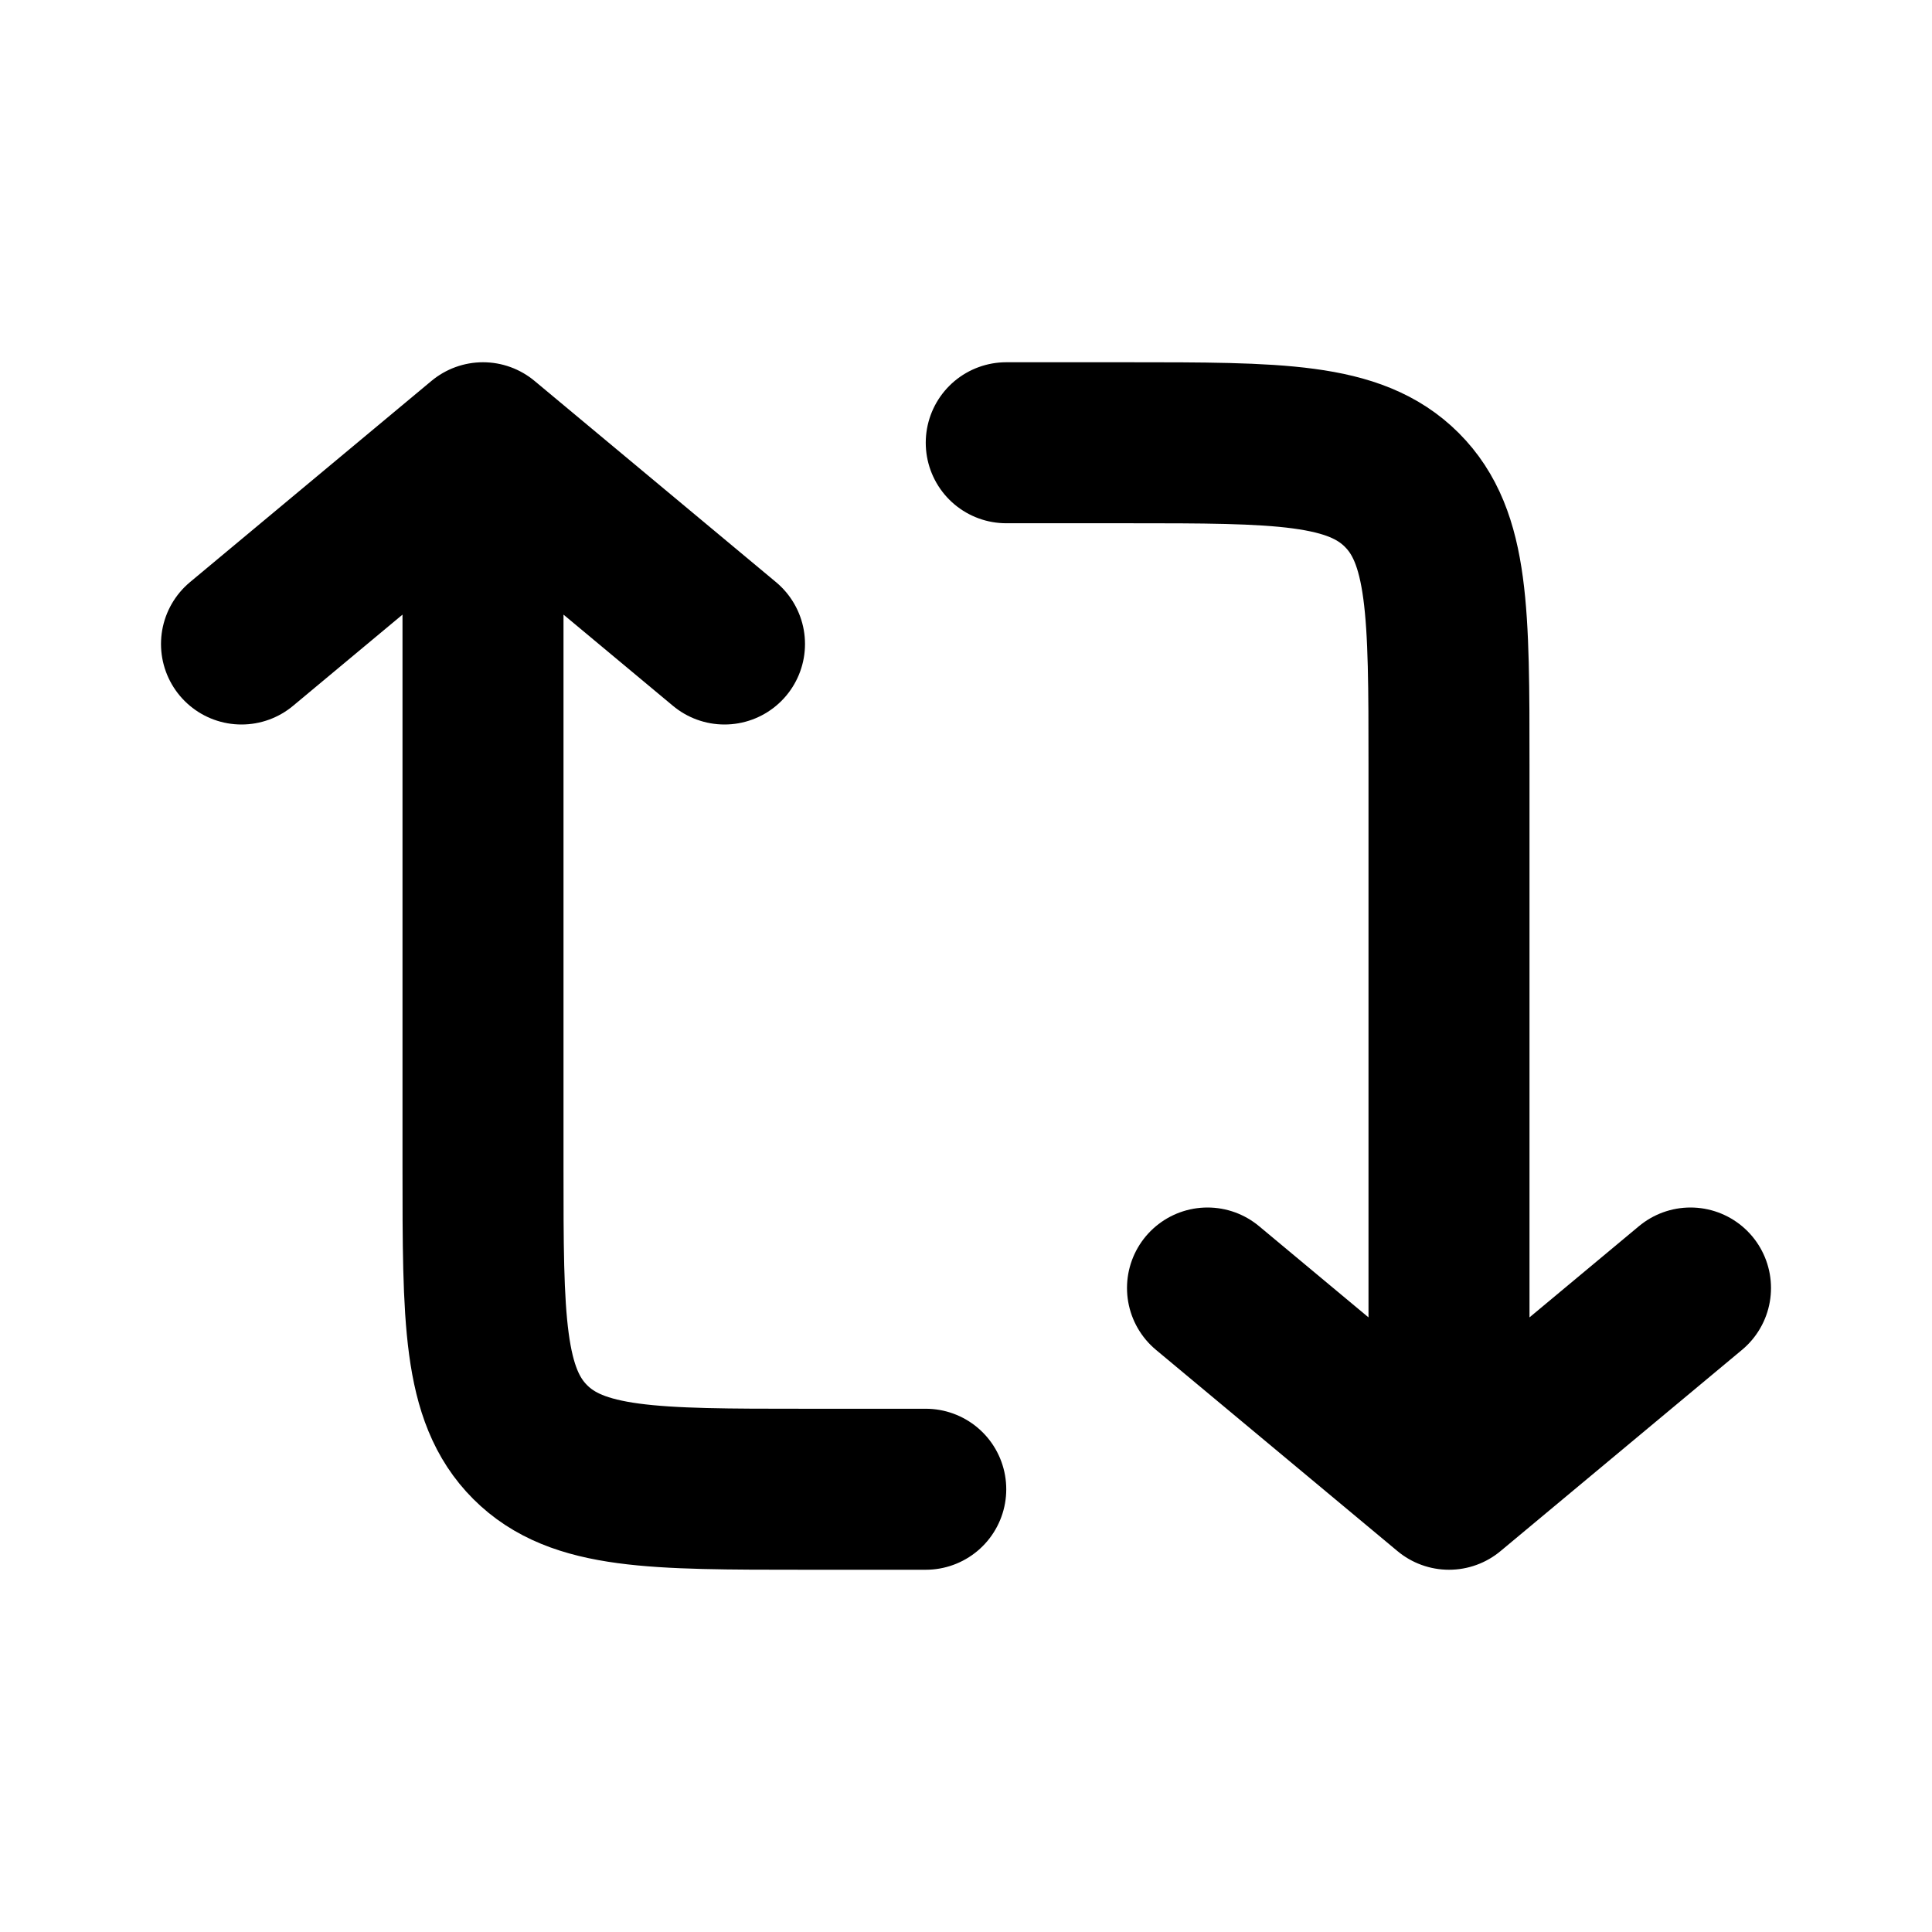
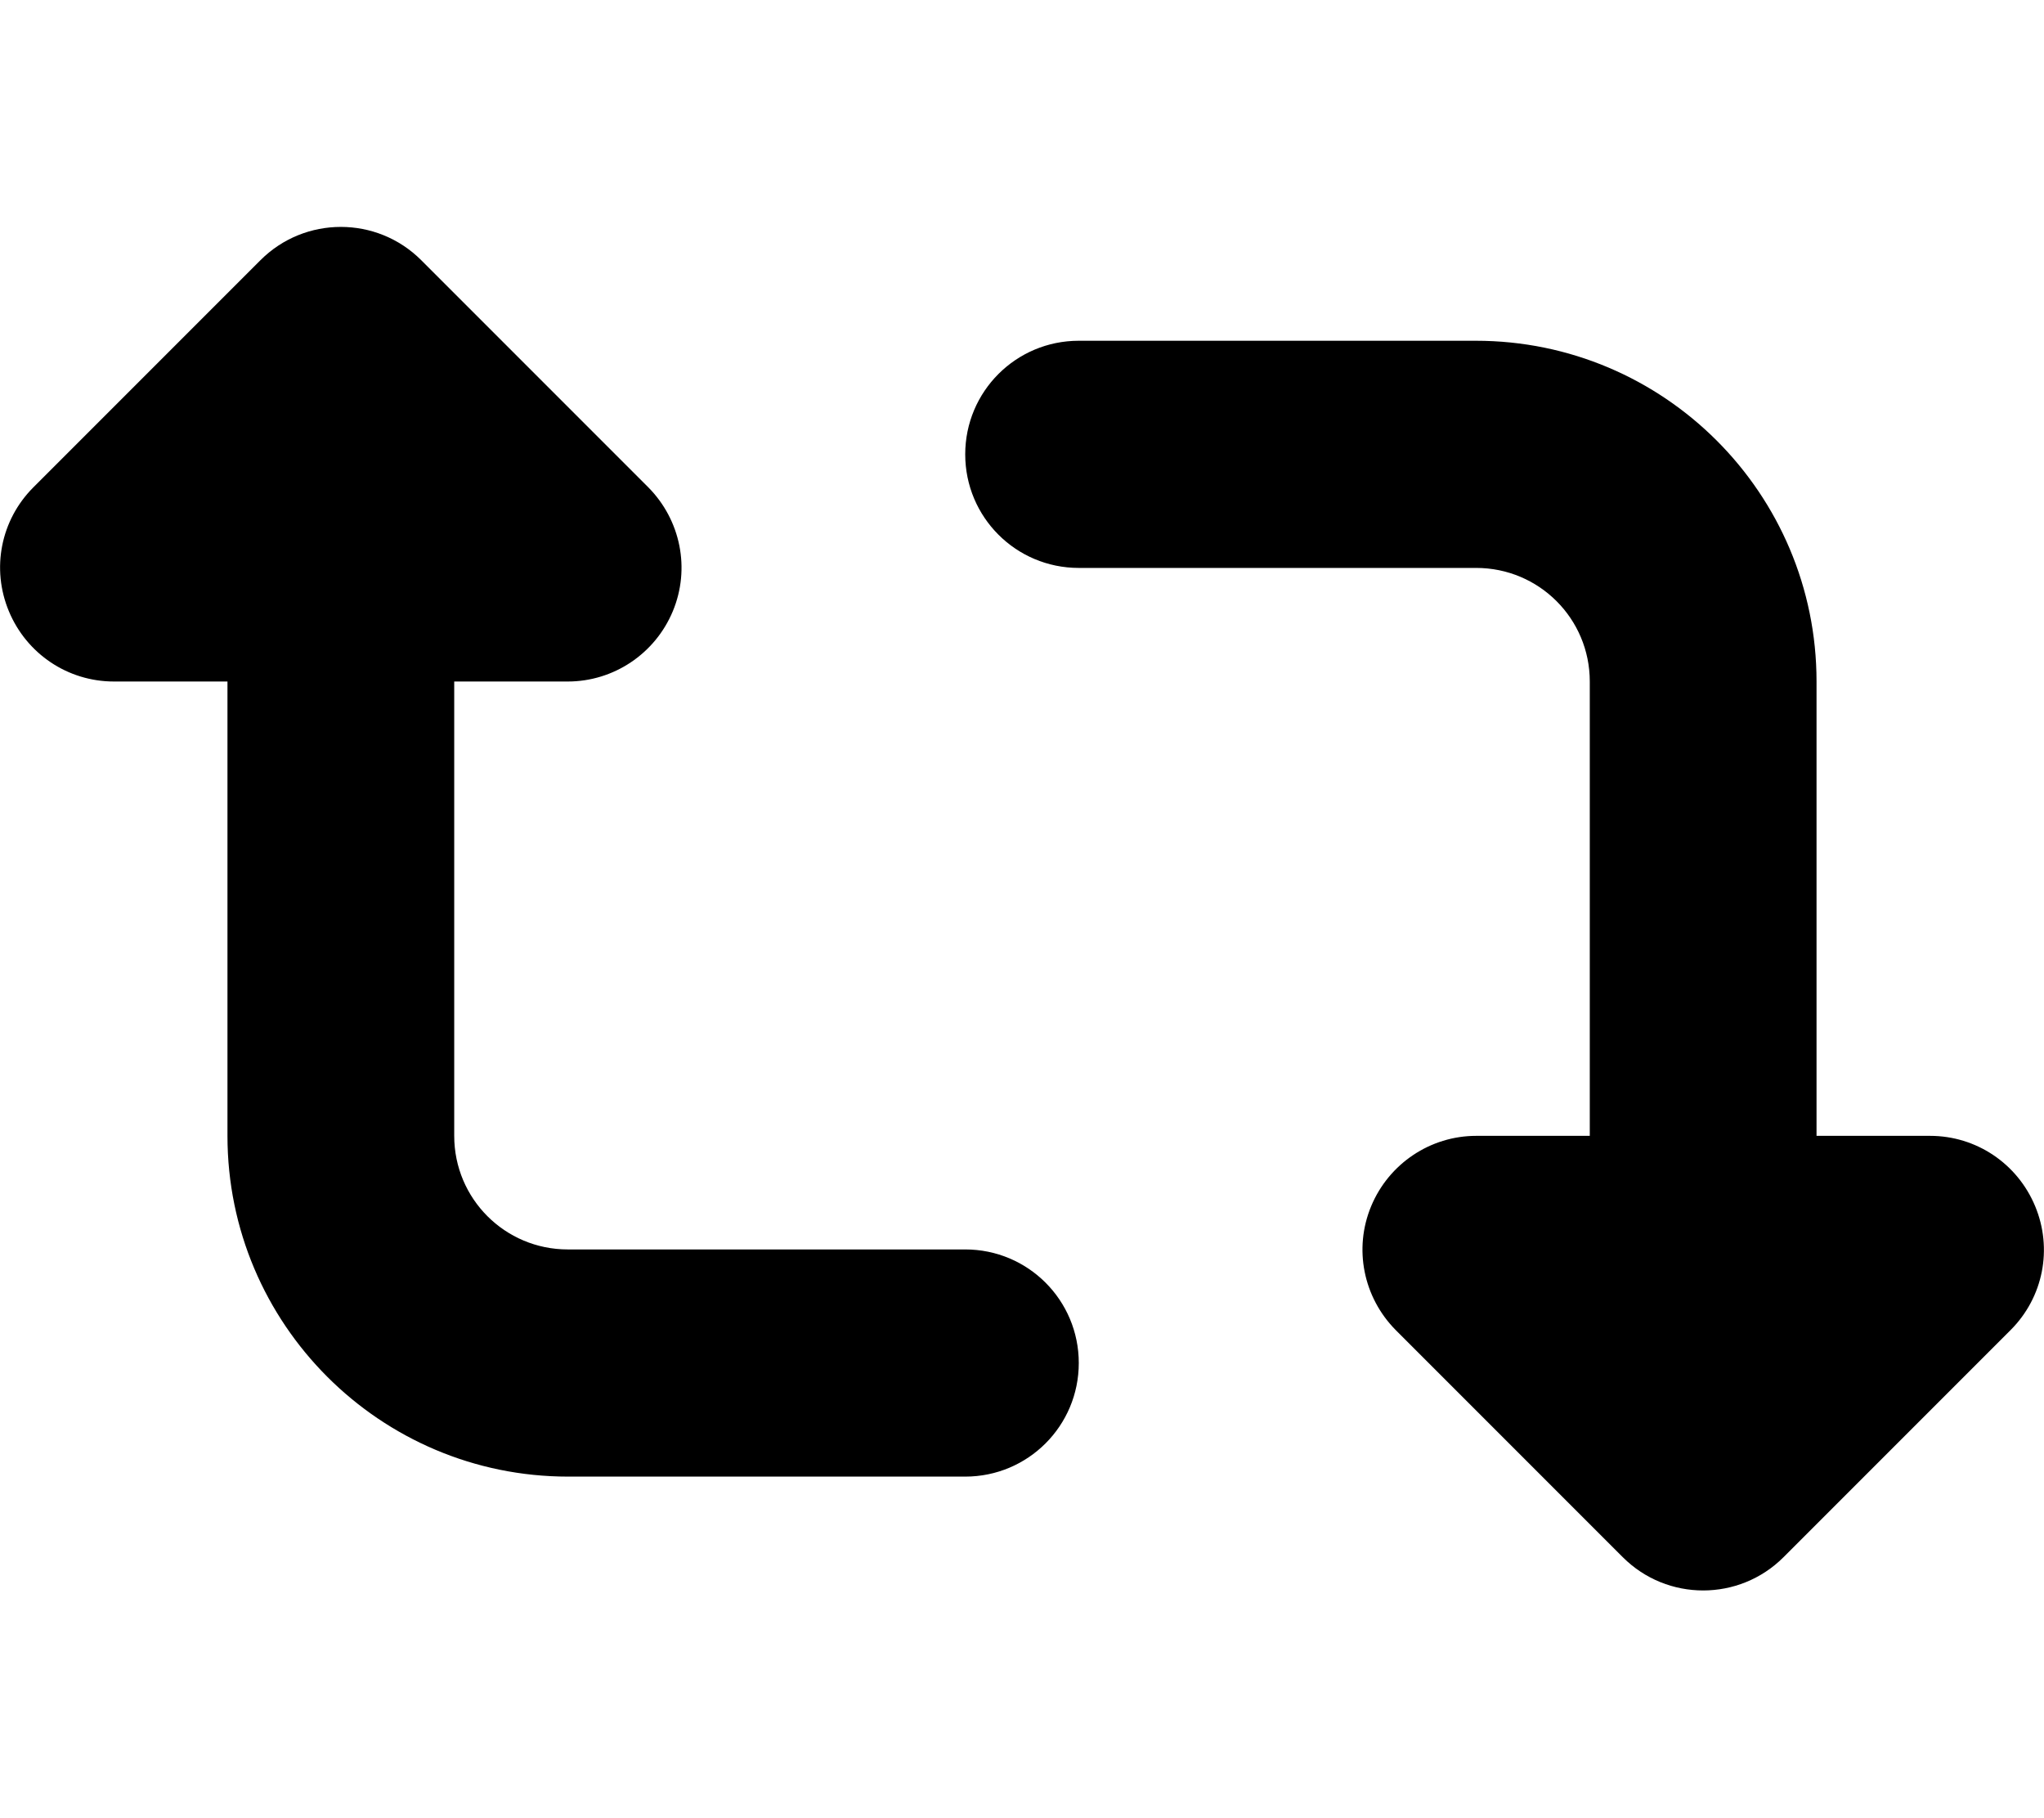
- <svg xmlns="http://www.w3.org/2000/svg" width="24" height="24" fill="none">
-   <path d="M18 18.5v-9c0-1.886 0-2.828-.586-3.414C16.828 5.5 15.886 5.5 14 5.5h-1.5m5.5 13l3-2.5m-3 2.5L15 16M6 5.5v9c0 1.886 0 2.828.586 3.414.586.586 1.528.586 3.413.586H11.5M6 5.5L3 8m3-2.5L9 8" stroke="currentColor" stroke-width="2" stroke-linecap="round" stroke-linejoin="round" />
+ <svg xmlns="http://www.w3.org/2000/svg" viewBox="0 0 576 512">
+   <path d="M272 416c17.7 0 32-14.3 32-32s-14.3-32-32-32H160c-17.7 0-32-14.3-32-32V192h32c12.9 0 24.6-7.8 29.6-19.8s2.2-25.7-6.9-34.9l-64-64c-12.5-12.5-32.8-12.5-45.3 0l-64 64c-9.2 9.2-11.9 22.9-6.9 34.9s16.6 19.8 29.6 19.8l32 0 0 128c0 53 43 96 96 96H272zM304 96c-17.7 0-32 14.3-32 32s14.3 32 32 32l112 0c17.7 0 32 14.3 32 32l0 128H416c-12.9 0-24.6 7.8-29.6 19.8s-2.2 25.7 6.9 34.9l64 64c12.5 12.5 32.8 12.5 45.3 0l64-64c9.2-9.2 11.9-22.9 6.9-34.9s-16.6-19.8-29.6-19.8l-32 0V192c0-53-43-96-96-96L304 96z" />
</svg>
